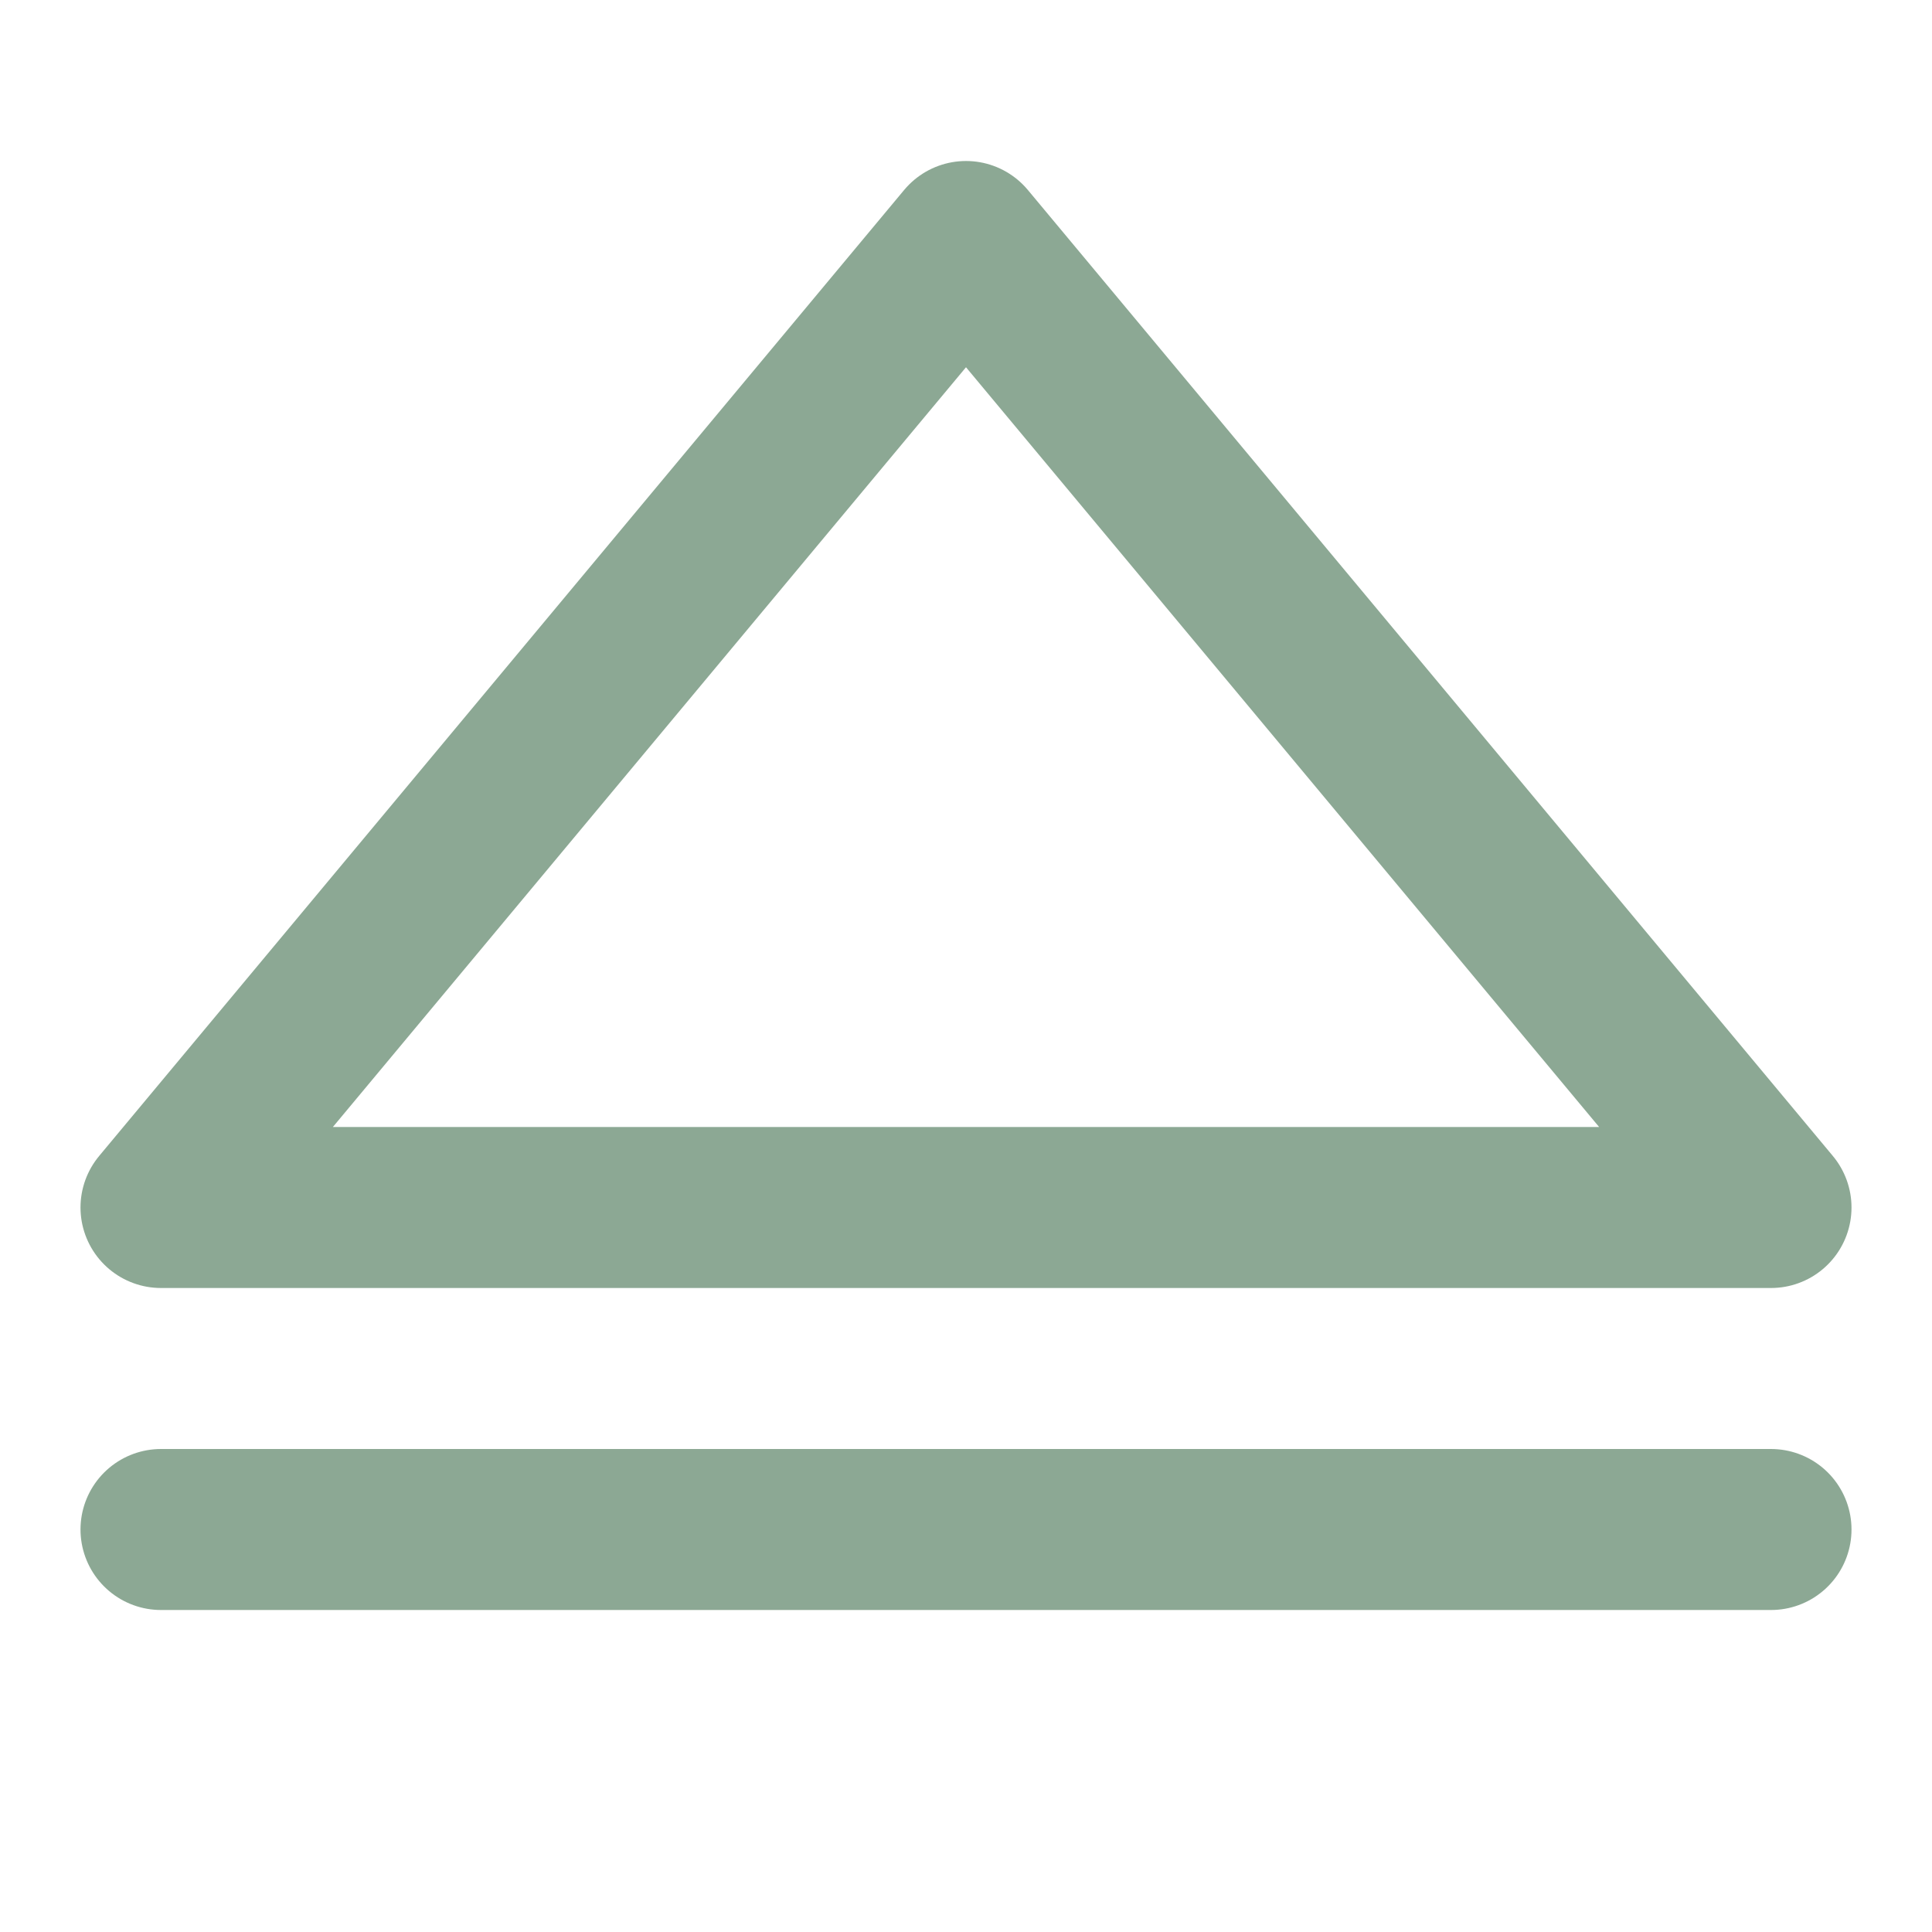
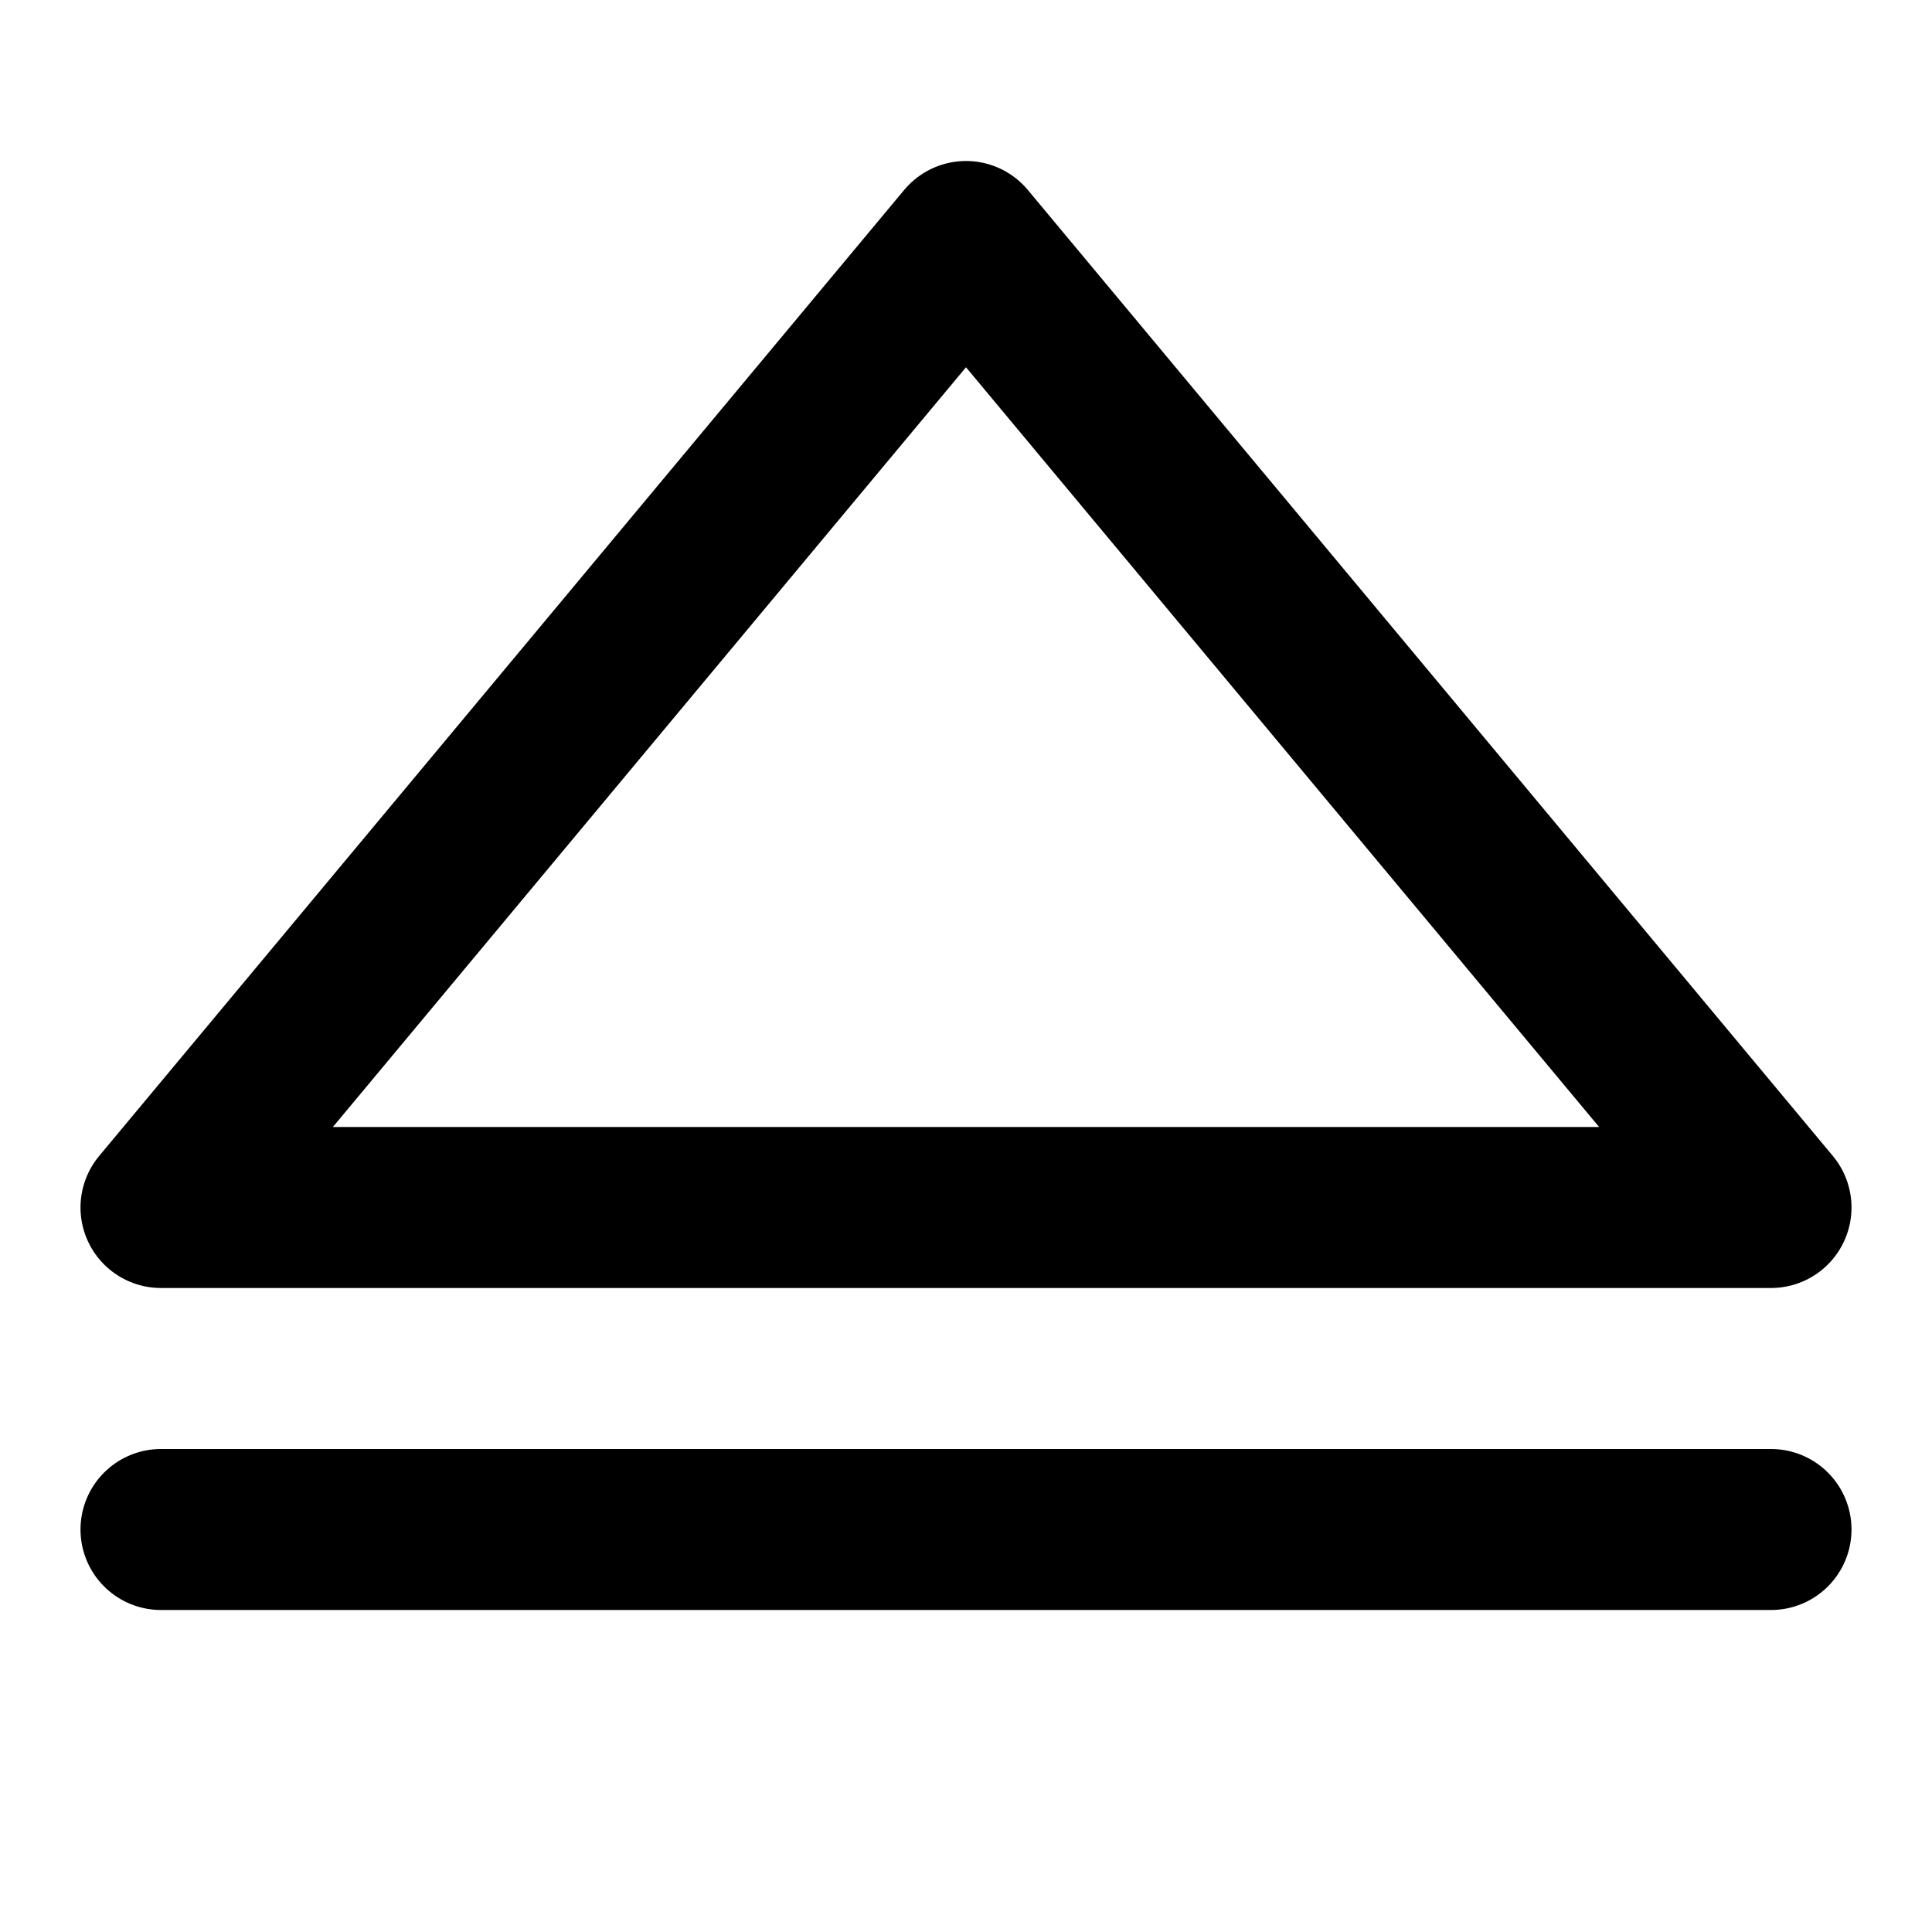
- <svg xmlns="http://www.w3.org/2000/svg" viewBox="0 0 24 24" fill="none" stroke="#8ca894" stroke-width="2" stroke-linecap="round" stroke-linejoin="round">
+ <svg xmlns="http://www.w3.org/2000/svg" viewBox="0 0 24 24" fill="none" stroke="currentColor" stroke-width="2" stroke-linecap="round" stroke-linejoin="round">
  <polygon points="12 3 2 15 22 15 12 3" />
  <line x1="2" x2="22" y1="19" y2="19" />
</svg>
